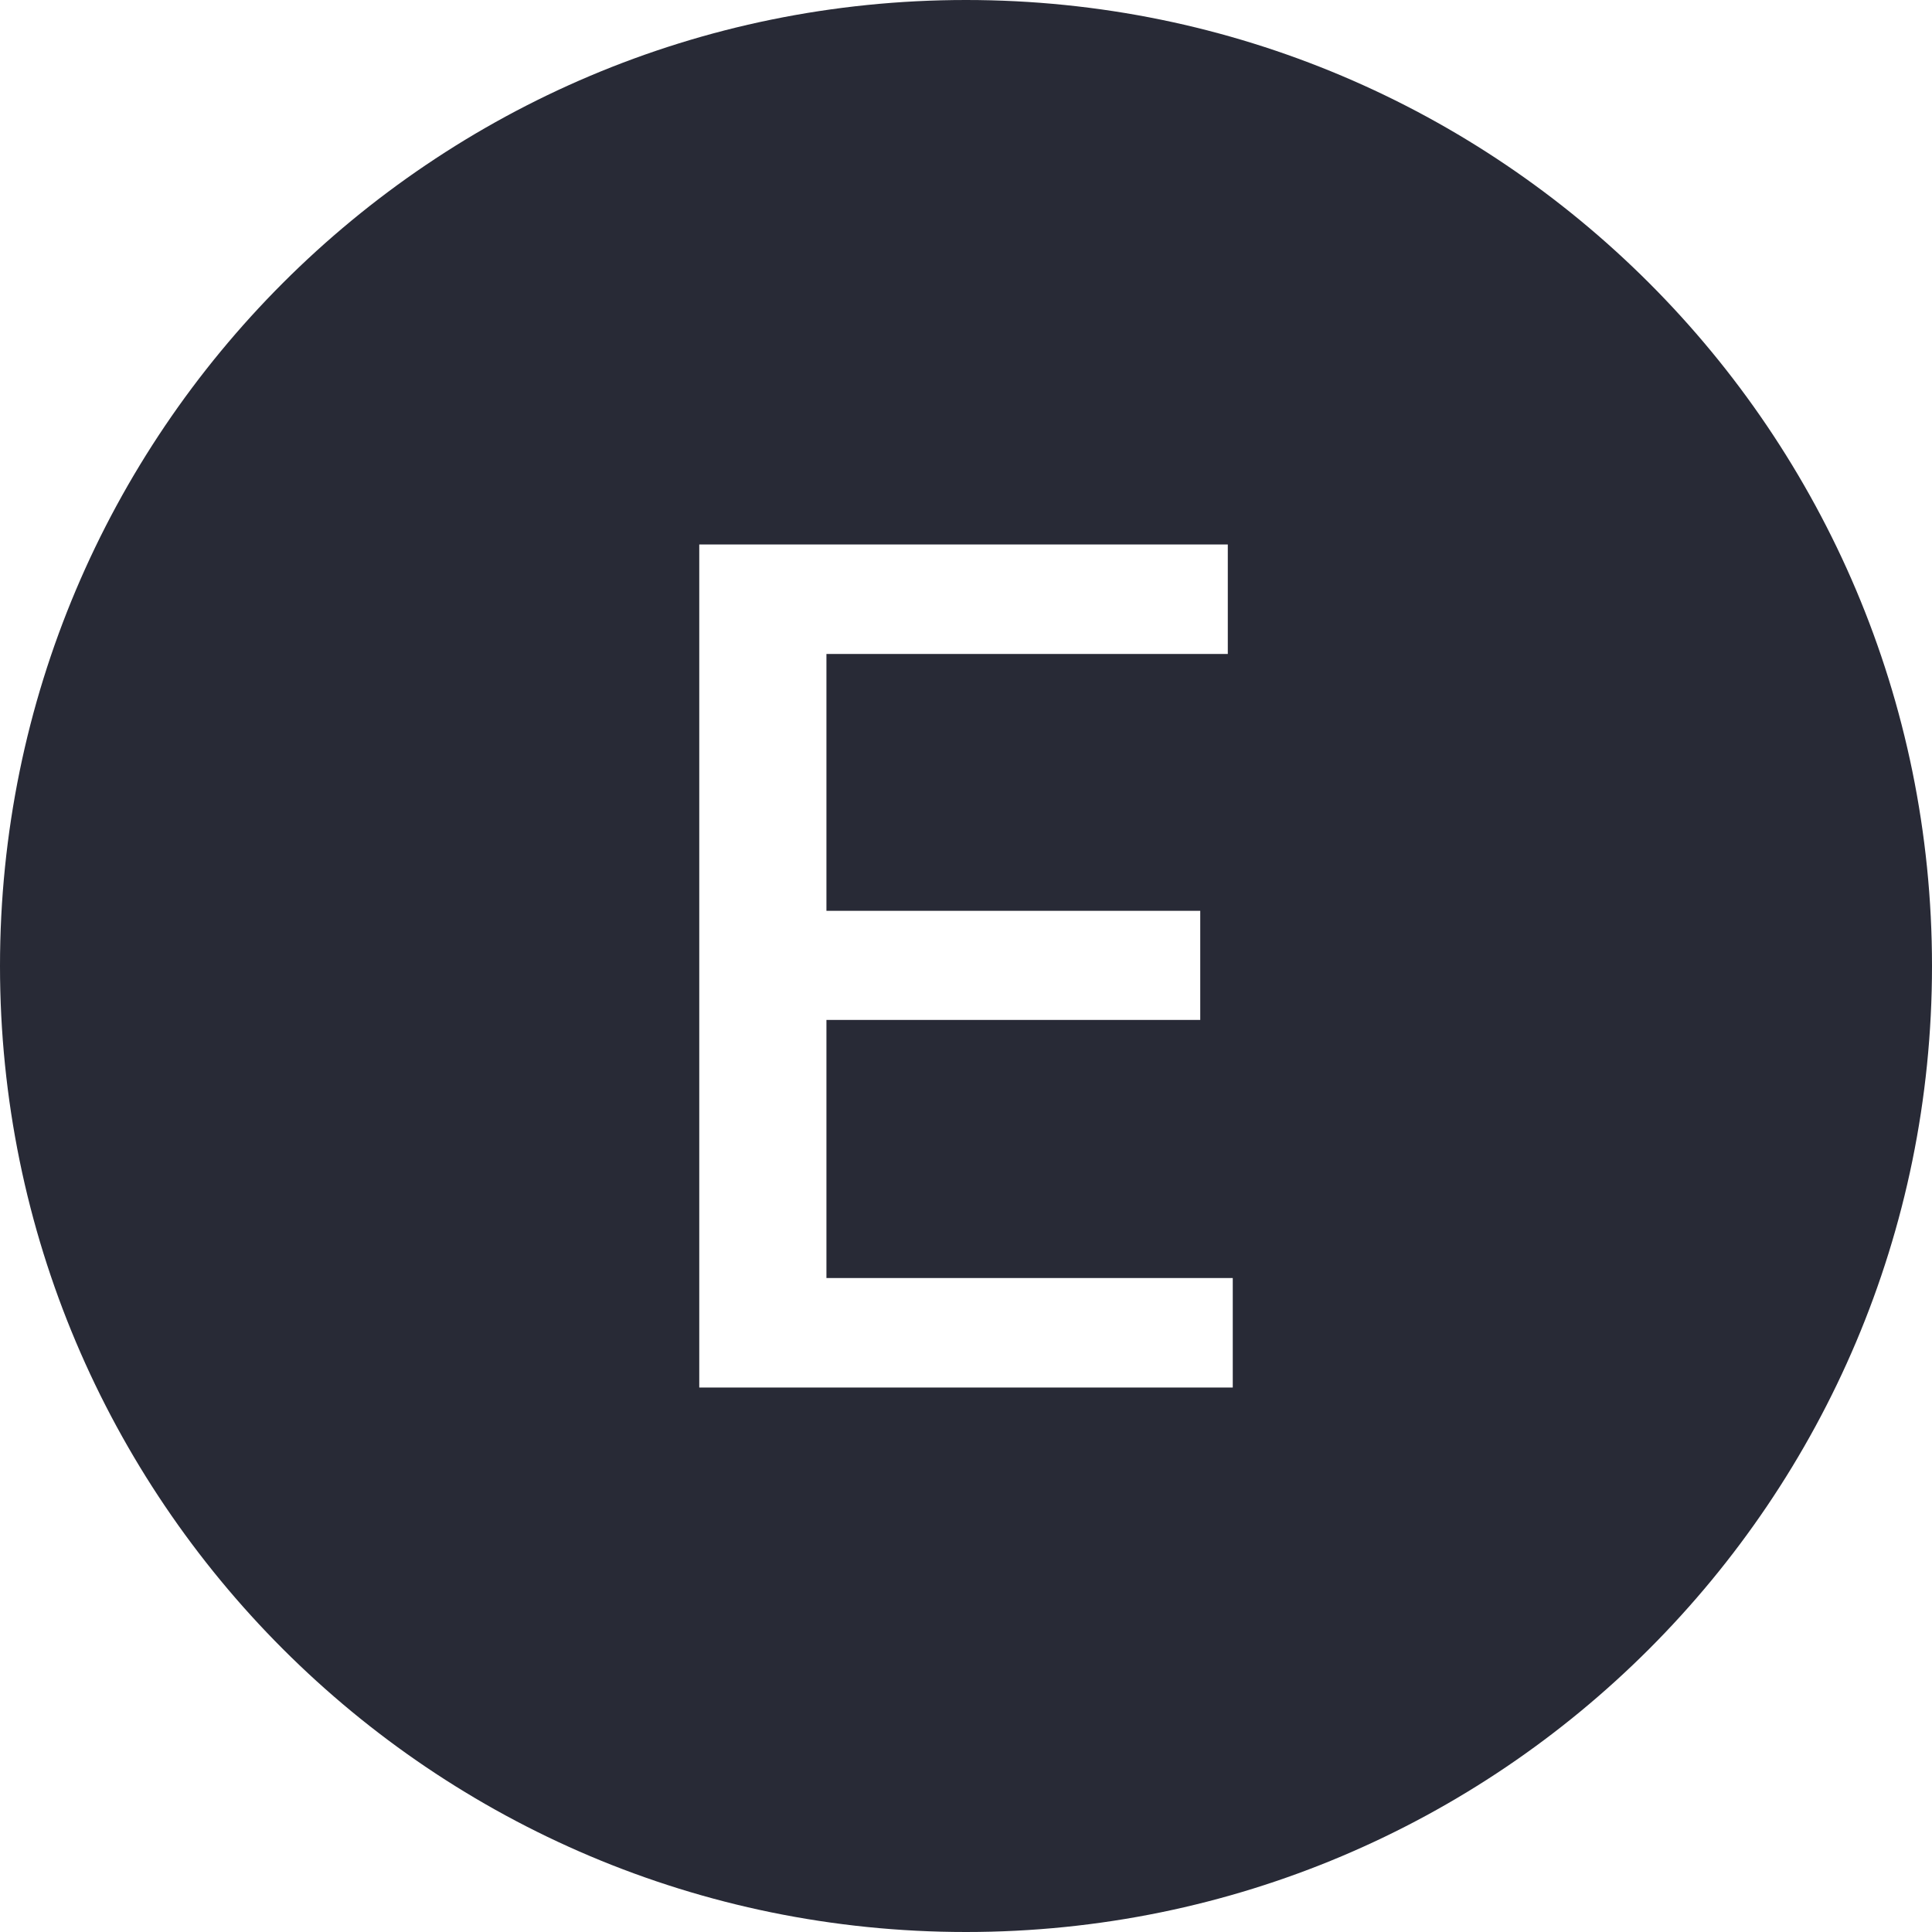
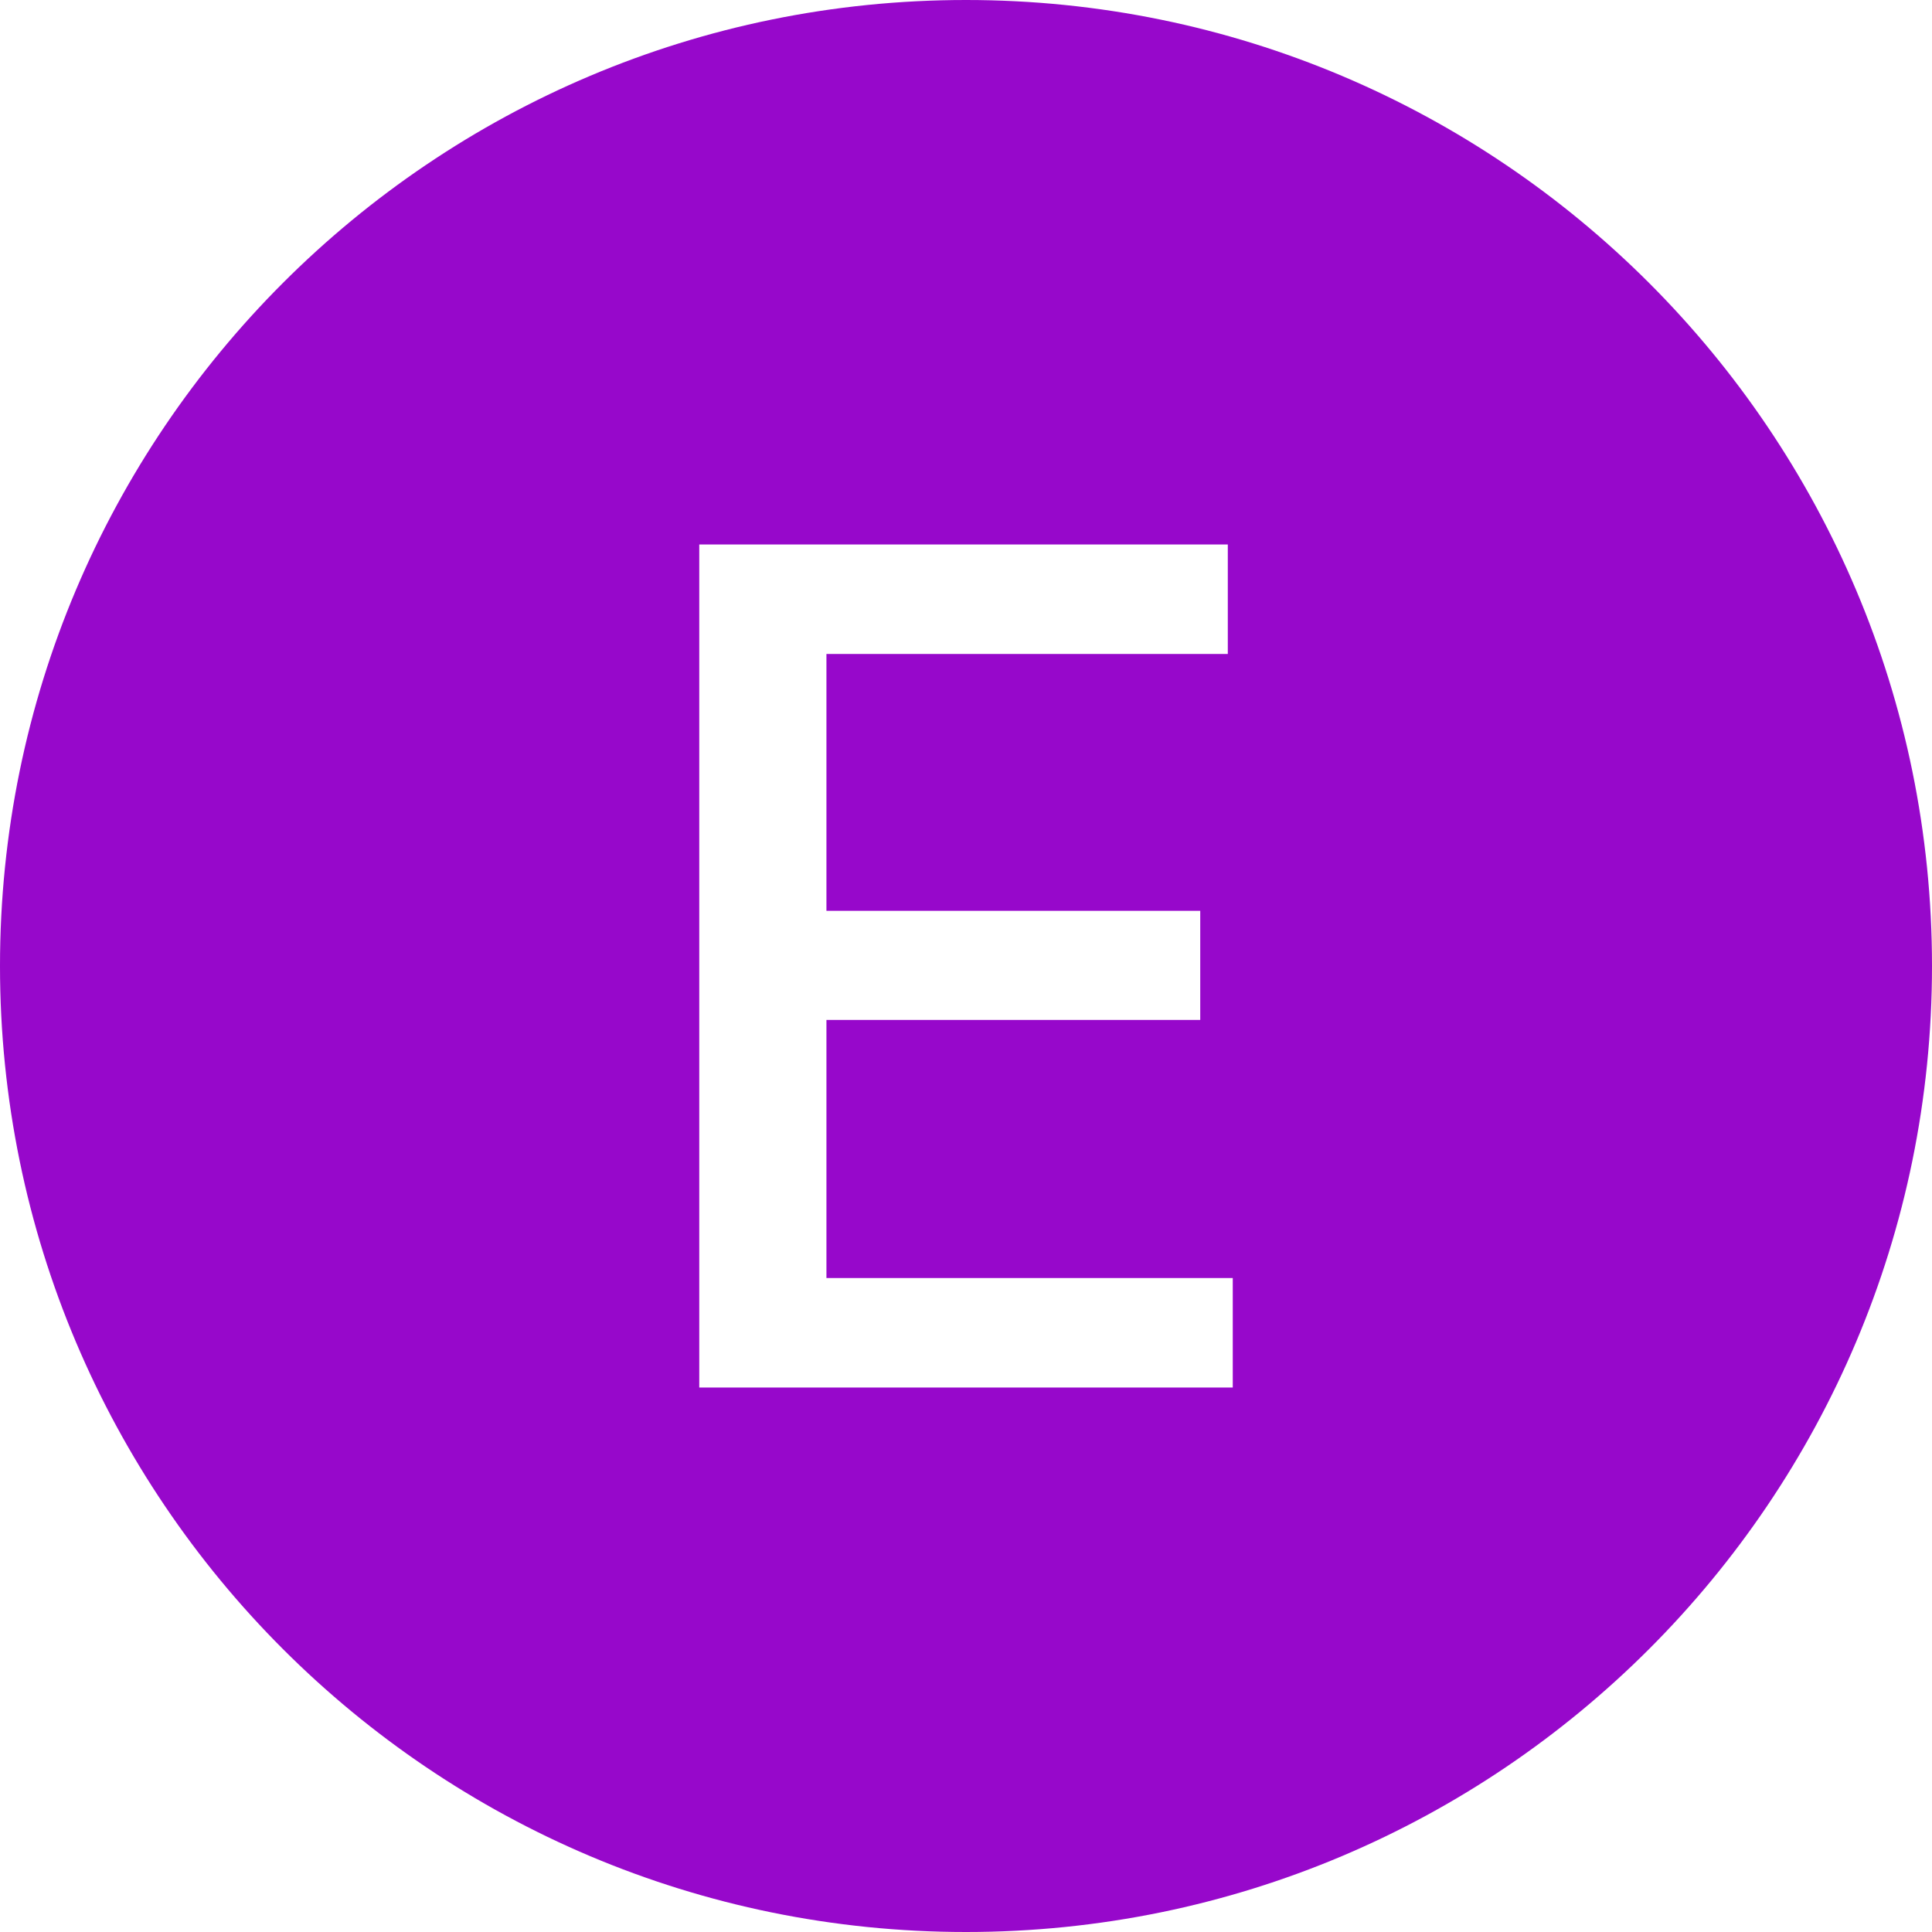
<svg xmlns="http://www.w3.org/2000/svg" xmlns:xlink="http://www.w3.org/1999/xlink" width="700" height="700" viewBox="0 0 700 700">
  <defs>
    <g>
      <g id="glyph-0-0">
        <path d="M 39.078 95.453 L 39.078 19.094 L 386.297 19.094 L 386.297 95.453 Z M 39.078 -9.547 L 39.078 -85.906 L 386.297 -85.906 L 386.297 -9.547 Z M 39.078 -114.547 L 39.078 -190.906 L 386.297 -190.906 L 386.297 -114.547 Z M 39.078 -219.547 L 39.078 -295.906 L 386.297 -295.906 L 386.297 -219.547 Z M 39.078 -324.547 L 39.078 -400.906 L 386.297 -400.906 L 386.297 -324.547 Z M 39.078 -324.547 " />
      </g>
      <g id="glyph-0-1">
        <path d="M 33.562 0 L 33.562 -305.453 L 225.062 -305.453 L 225.062 -265.781 L 79.641 -265.781 L 79.641 -172.719 L 215.078 -172.719 L 215.078 -133.188 L 79.641 -133.188 L 79.641 -39.672 L 226.859 -39.672 L 226.859 0 Z M 33.562 0 " />
      </g>
    </g>
  </defs>
-   <path fill-rule="nonzero" fill="rgb(15.686%, 16.471%, 21.176%)" fill-opacity="1" d="M 700 350 C 700 543.301 543.301 700 350 700 C 156.699 700 0 543.301 0 350 C 0 156.699 156.699 0 350 0 C 543.301 0 700 156.699 700 350 " />
+   <path fill-rule="nonzero" fill="rgb(59.216%, 3.137%, 79.608%)" fill-opacity="1" d="M 700 350 C 700 543.301 543.301 700 350 700 C 156.699 700 0 543.301 0 350 C 0 156.699 156.699 0 350 0 C 543.301 0 700 156.699 700 350 " />
  <g fill="rgb(100%, 100%, 100%)" fill-opacity="1">
    <use xlink:href="#glyph-0-1" x="219.793" y="502.727" />
  </g>
</svg>
